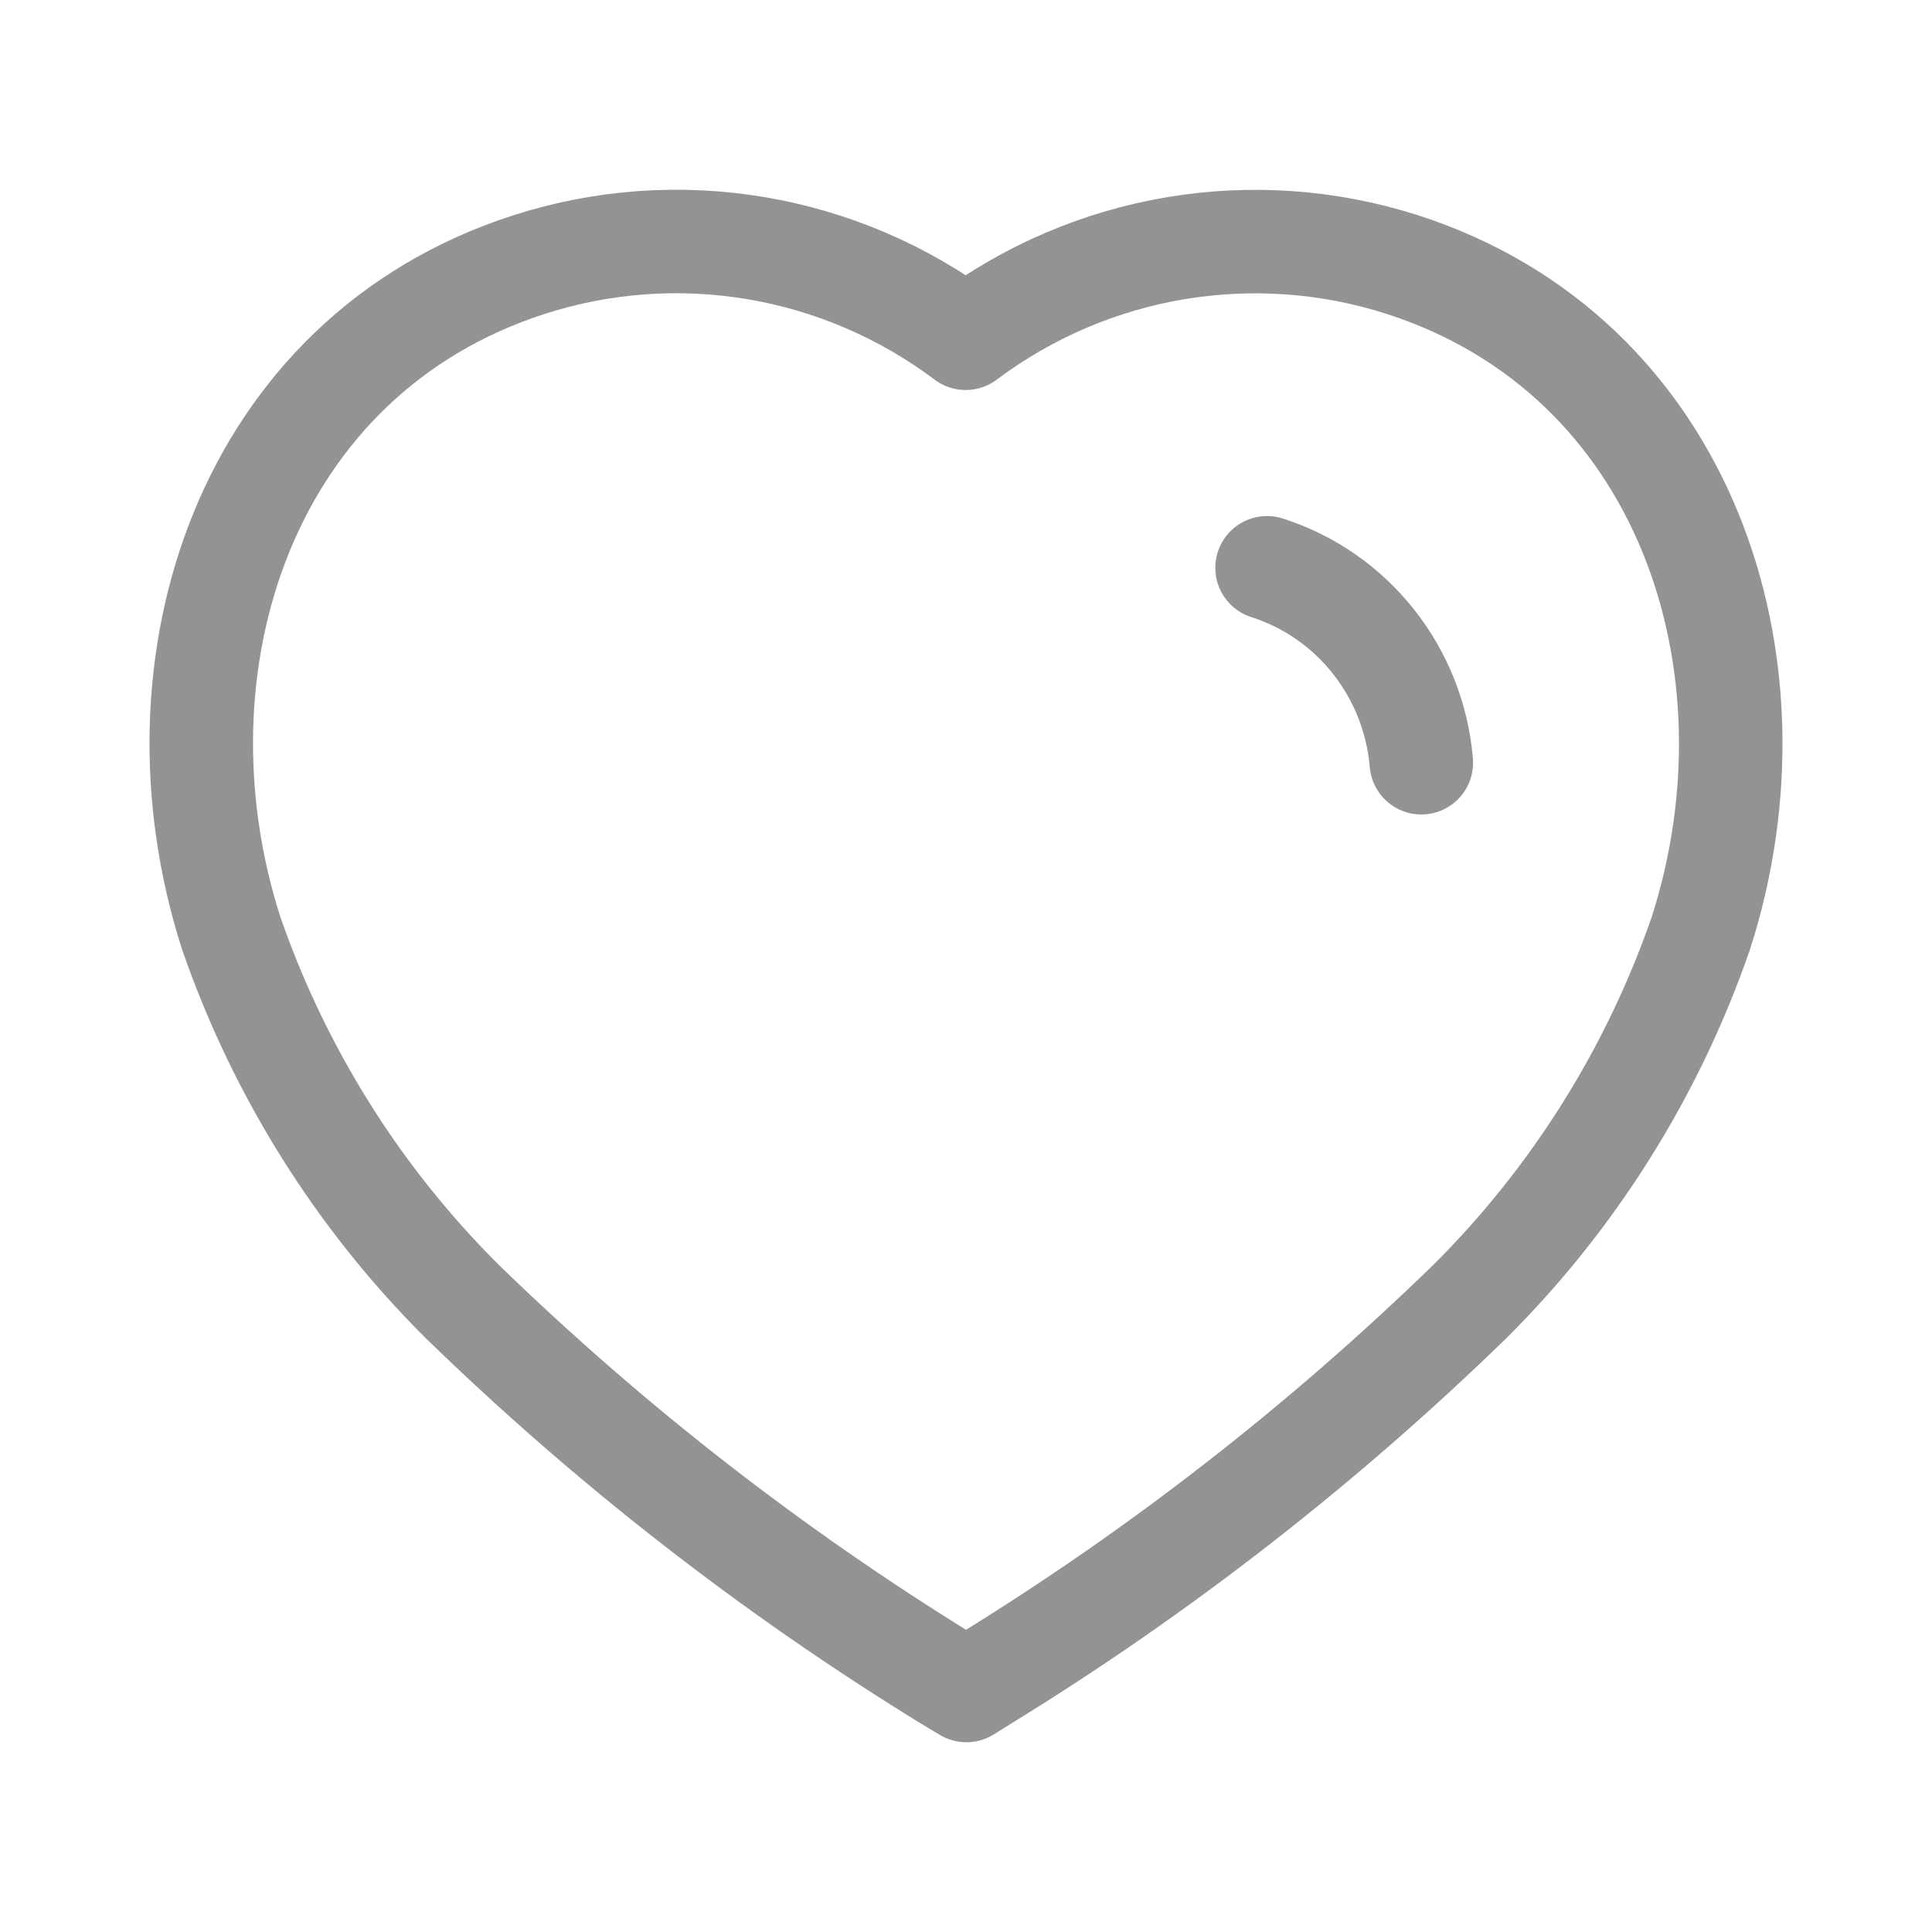
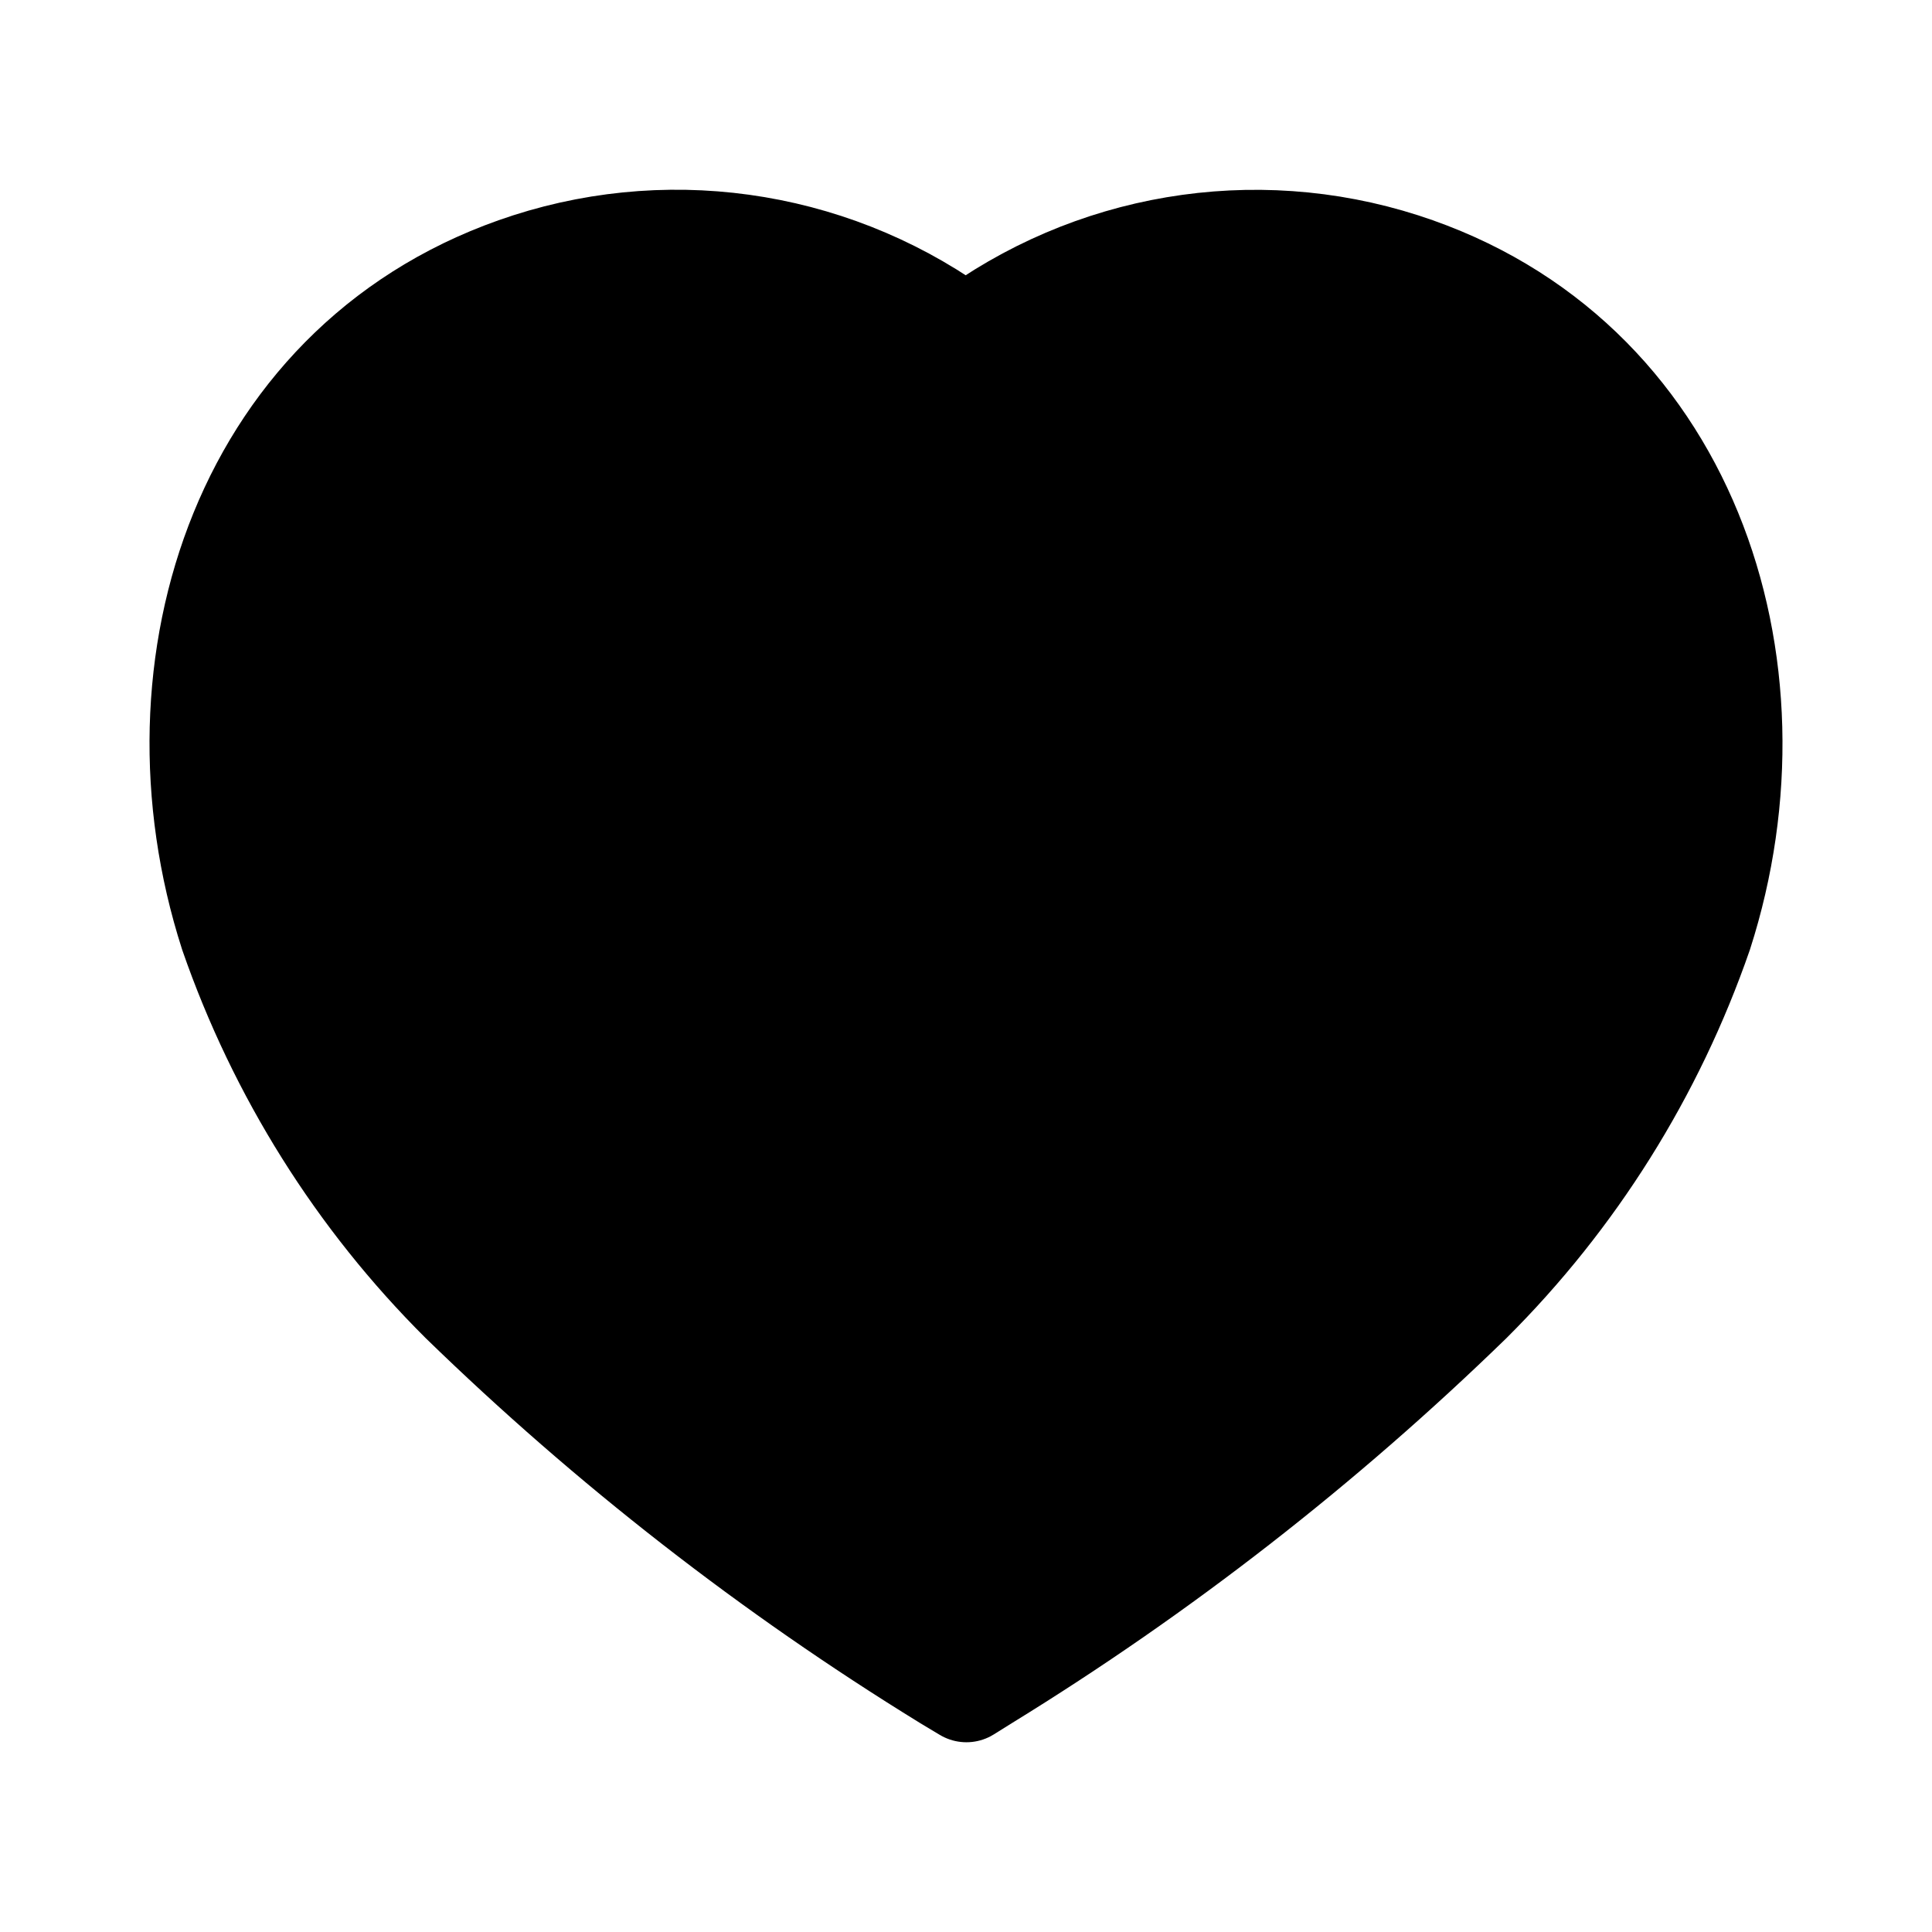
- <svg xmlns="http://www.w3.org/2000/svg" width="28" height="28" viewBox="0 0 28 28" fill="none">
-   <path fill-rule="evenodd" clip-rule="evenodd" d="M13.721 24.329C11.189 22.771 8.833 20.937 6.696 18.859C5.193 17.363 4.05 15.54 3.352 13.528C2.097 9.625 3.563 5.158 7.666 3.835C9.823 3.141 12.178 3.538 13.995 4.902C15.813 3.54 18.168 3.143 20.325 3.835C24.428 5.158 25.905 9.625 24.649 13.528C23.952 15.54 22.808 17.363 21.306 18.859C19.169 20.937 16.813 22.771 14.28 24.329L14.006 24.5L13.721 24.329Z" stroke="#939393" stroke-width="1.5" stroke-linecap="round" stroke-linejoin="round" />
-   <path d="M18.363 8.229C19.605 8.626 20.488 9.741 20.599 11.054" stroke="#939393" stroke-width="1.5" stroke-linecap="round" stroke-linejoin="round" />
+ <svg xmlns="http://www.w3.org/2000/svg" width="28" height="28" viewBox="0 0 28 28">
+   <path fill-rule="evenodd" clip-rule="evenodd" d="M13.721 24.329C11.189 22.771 8.833 20.937 6.696 18.859C5.193 17.363 4.05 15.54 3.352 13.528C2.097 9.625 3.563 5.158 7.666 3.835C9.823 3.141 12.178 3.538 13.995 4.902C15.813 3.54 18.168 3.143 20.325 3.835C24.428 5.158 25.905 9.625 24.649 13.528C23.952 15.54 22.808 17.363 21.306 18.859C19.169 20.937 16.813 22.771 14.28 24.329L14.006 24.5L13.721 24.329Z" stroke="currentColor" stroke-width="1.5" stroke-linecap="round" stroke-linejoin="round" />
+   <path d="M18.363 8.229C19.605 8.626 20.488 9.741 20.599 11.054" stroke="currentColor" stroke-width="1.5" stroke-linecap="round" stroke-linejoin="round" />
</svg>
